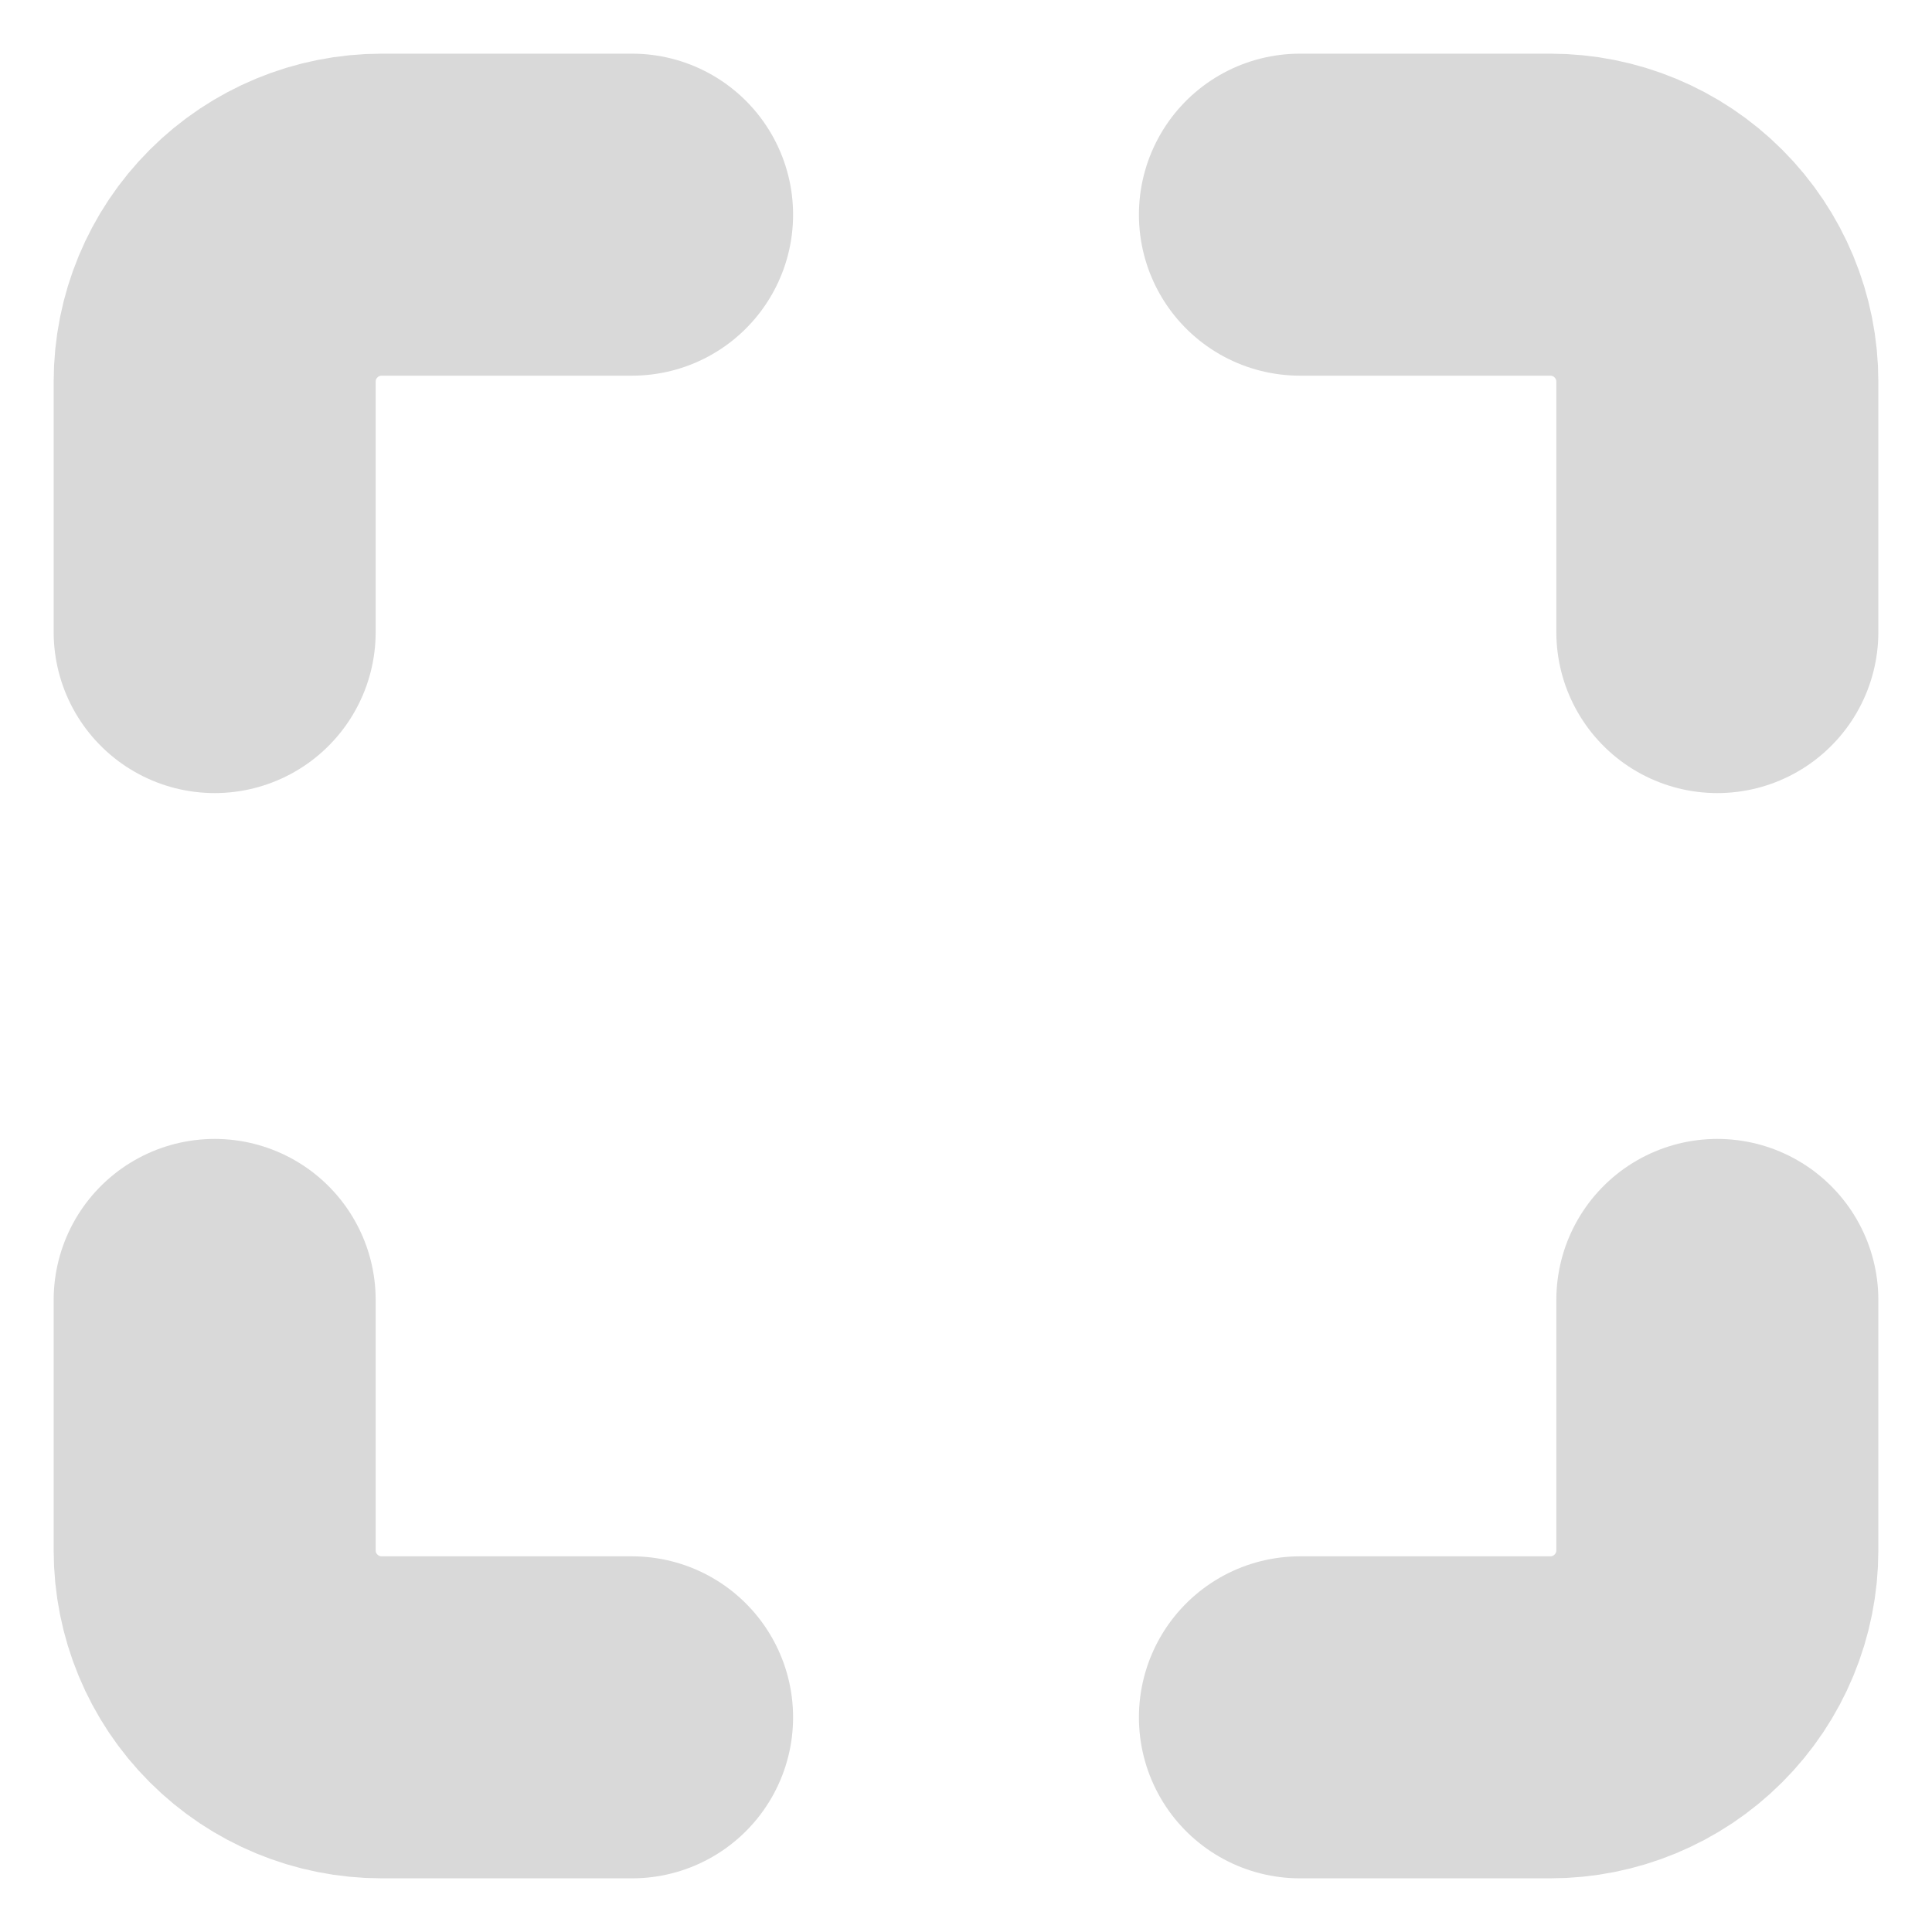
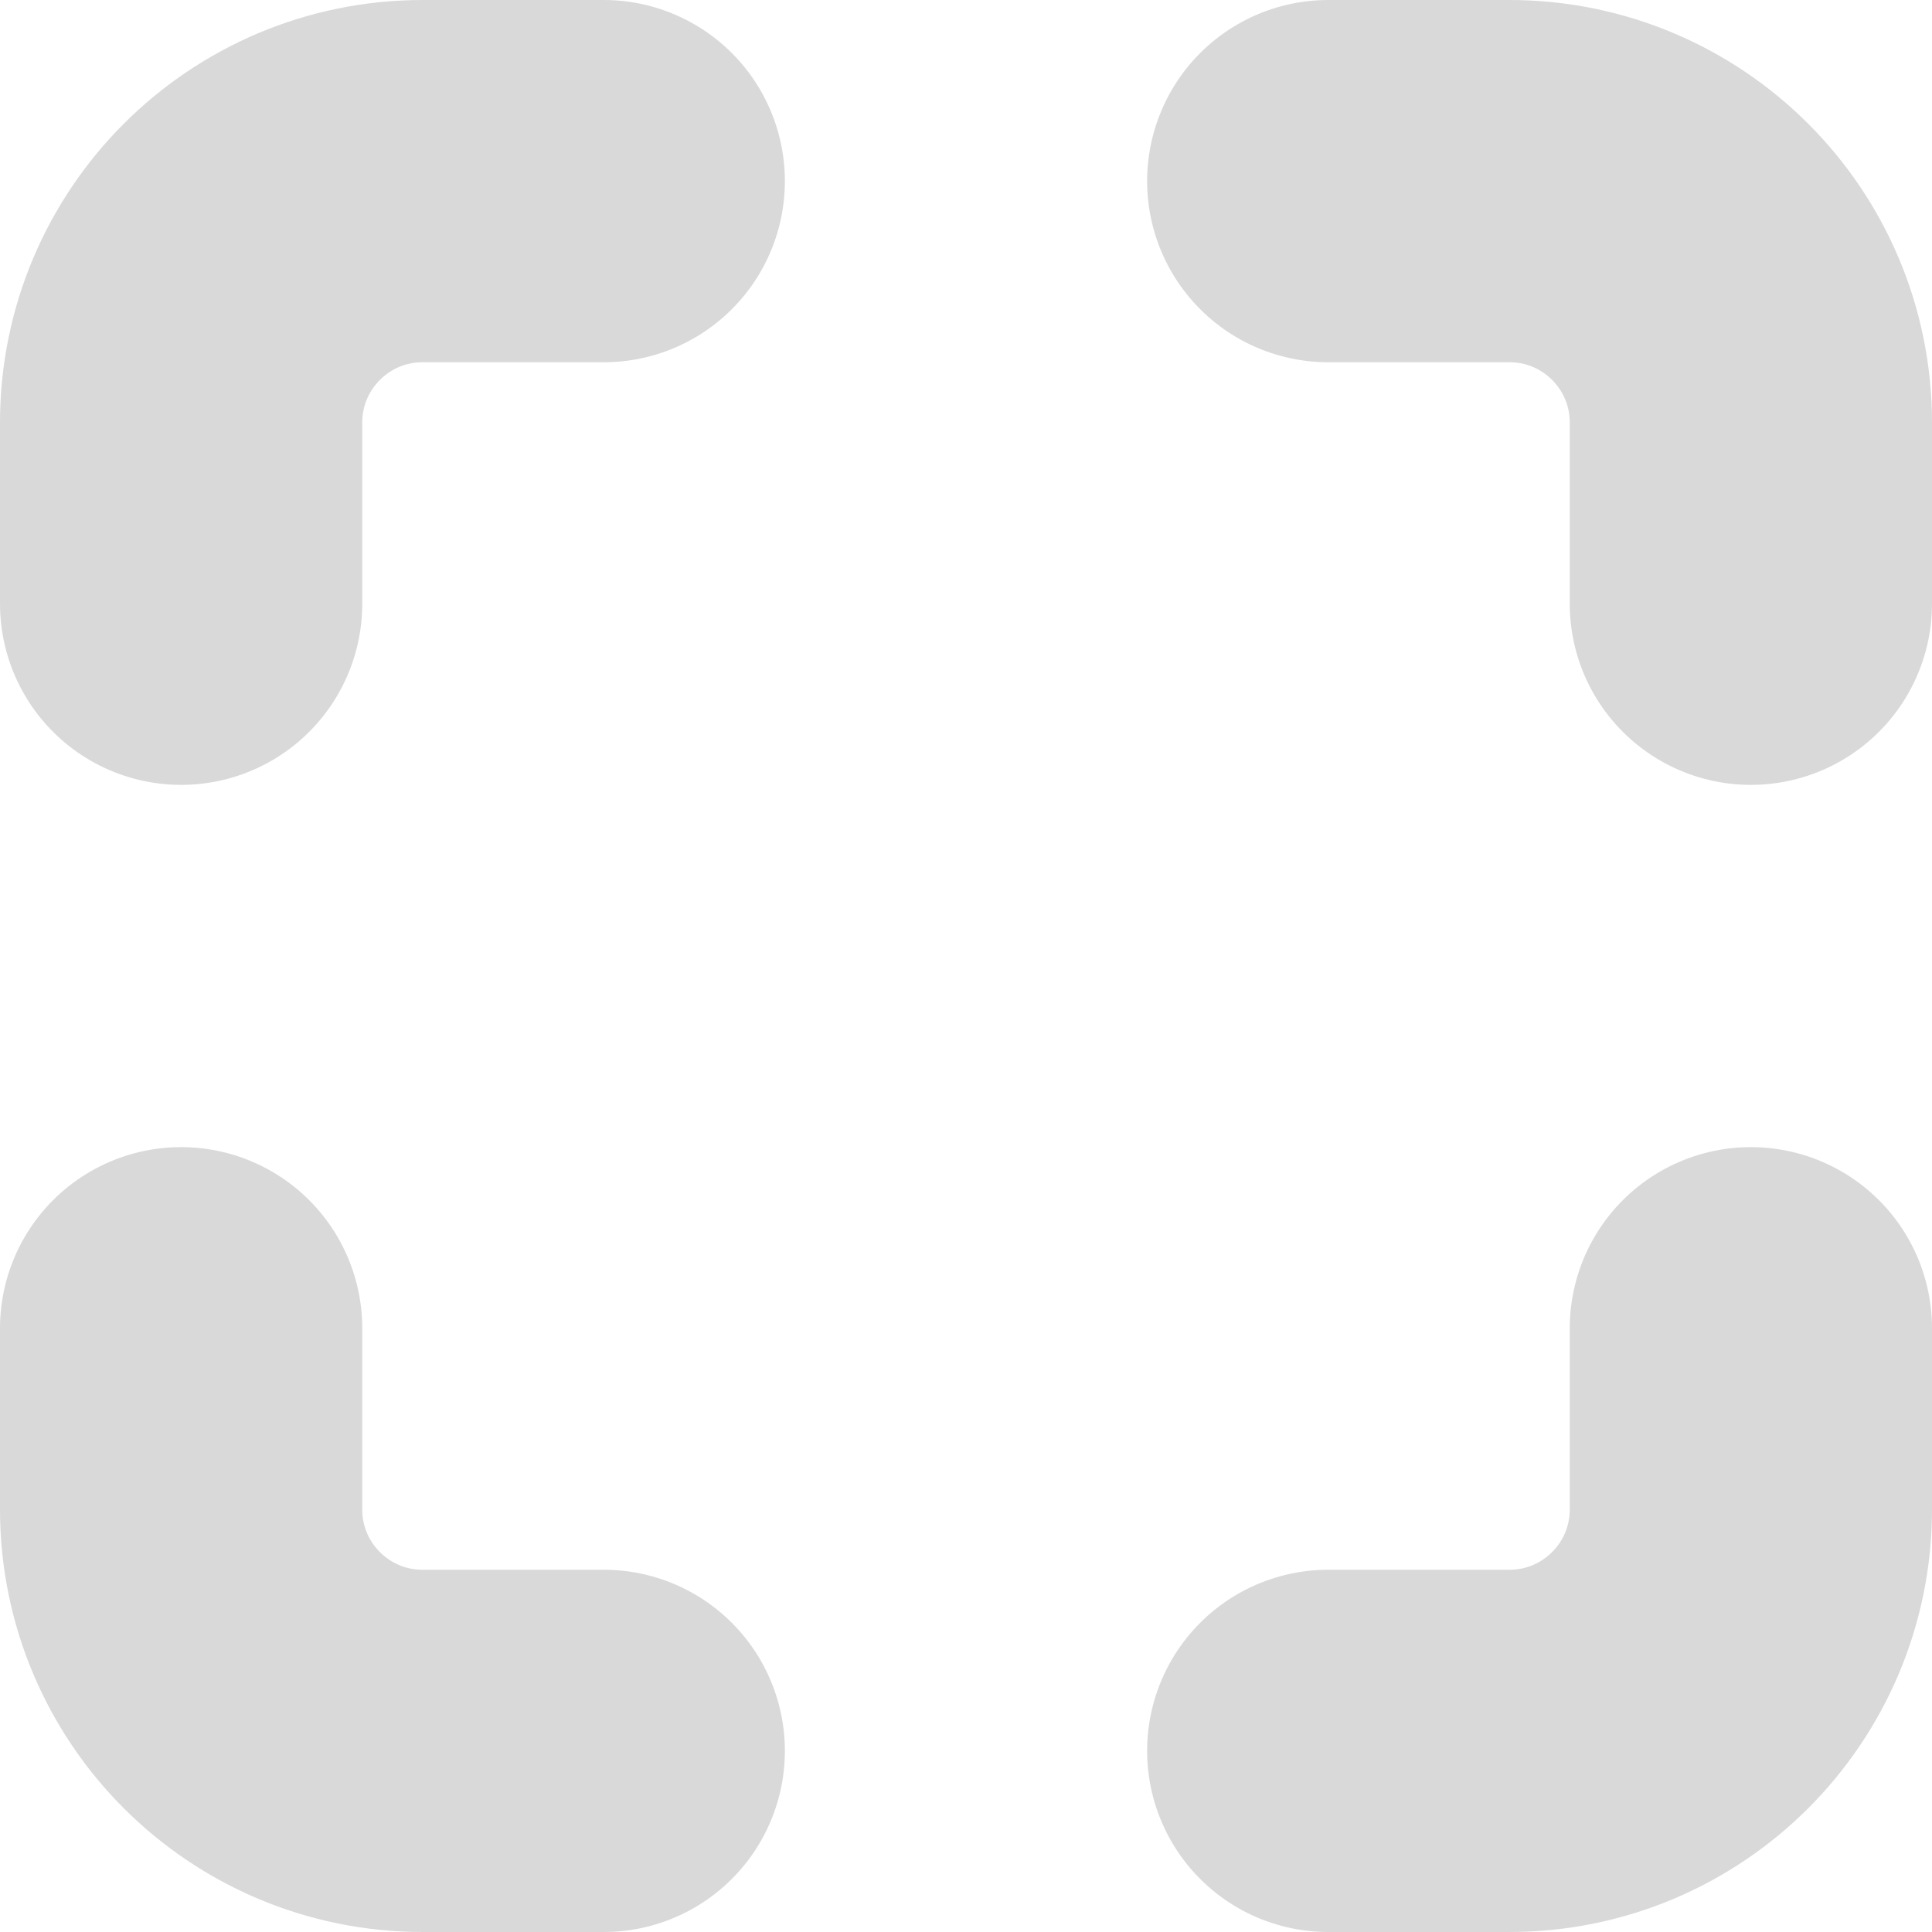
- <svg xmlns="http://www.w3.org/2000/svg" width="18" height="18" viewBox="0 0 18 18" fill="none">
-   <path d="M5.889 2H3.556C3.143 2 2.747 2.164 2.456 2.456C2.164 2.747 2 3.143 2 3.556V5.889M16 5.889V3.556C16 3.143 15.836 2.747 15.544 2.456C15.253 2.164 14.857 2 14.444 2H12.111M2 12.111V14.444C2 14.857 2.164 15.253 2.456 15.544C2.747 15.836 3.143 16 3.556 16H5.889M12.111 16H14.444C14.857 16 15.253 15.836 15.544 15.544C15.836 15.253 16 14.857 16 14.444V12.111" stroke="#D9D9D9" stroke-width="3" stroke-linecap="round" stroke-linejoin="round" />
+ <svg xmlns="http://www.w3.org/2000/svg" width="16" height="16" viewBox="0 0 16 16" fill="none">
+   <path d="M1.5 5V3.5C1.5 2.395 2.395 1.5 3.5 1.5H5M11 1.5L12.5 1.5C13.605 1.5 14.5 2.395 14.5 3.5V5M14.5 11V12.5C14.5 13.605 13.605 14.5 12.5 14.5H11M5 14.5L3.5 14.5C2.395 14.5 1.5 13.605 1.5 12.5L1.5 11" stroke="#D9D9D9" stroke-width="3" stroke-linecap="round" stroke-linejoin="round" />
</svg>
